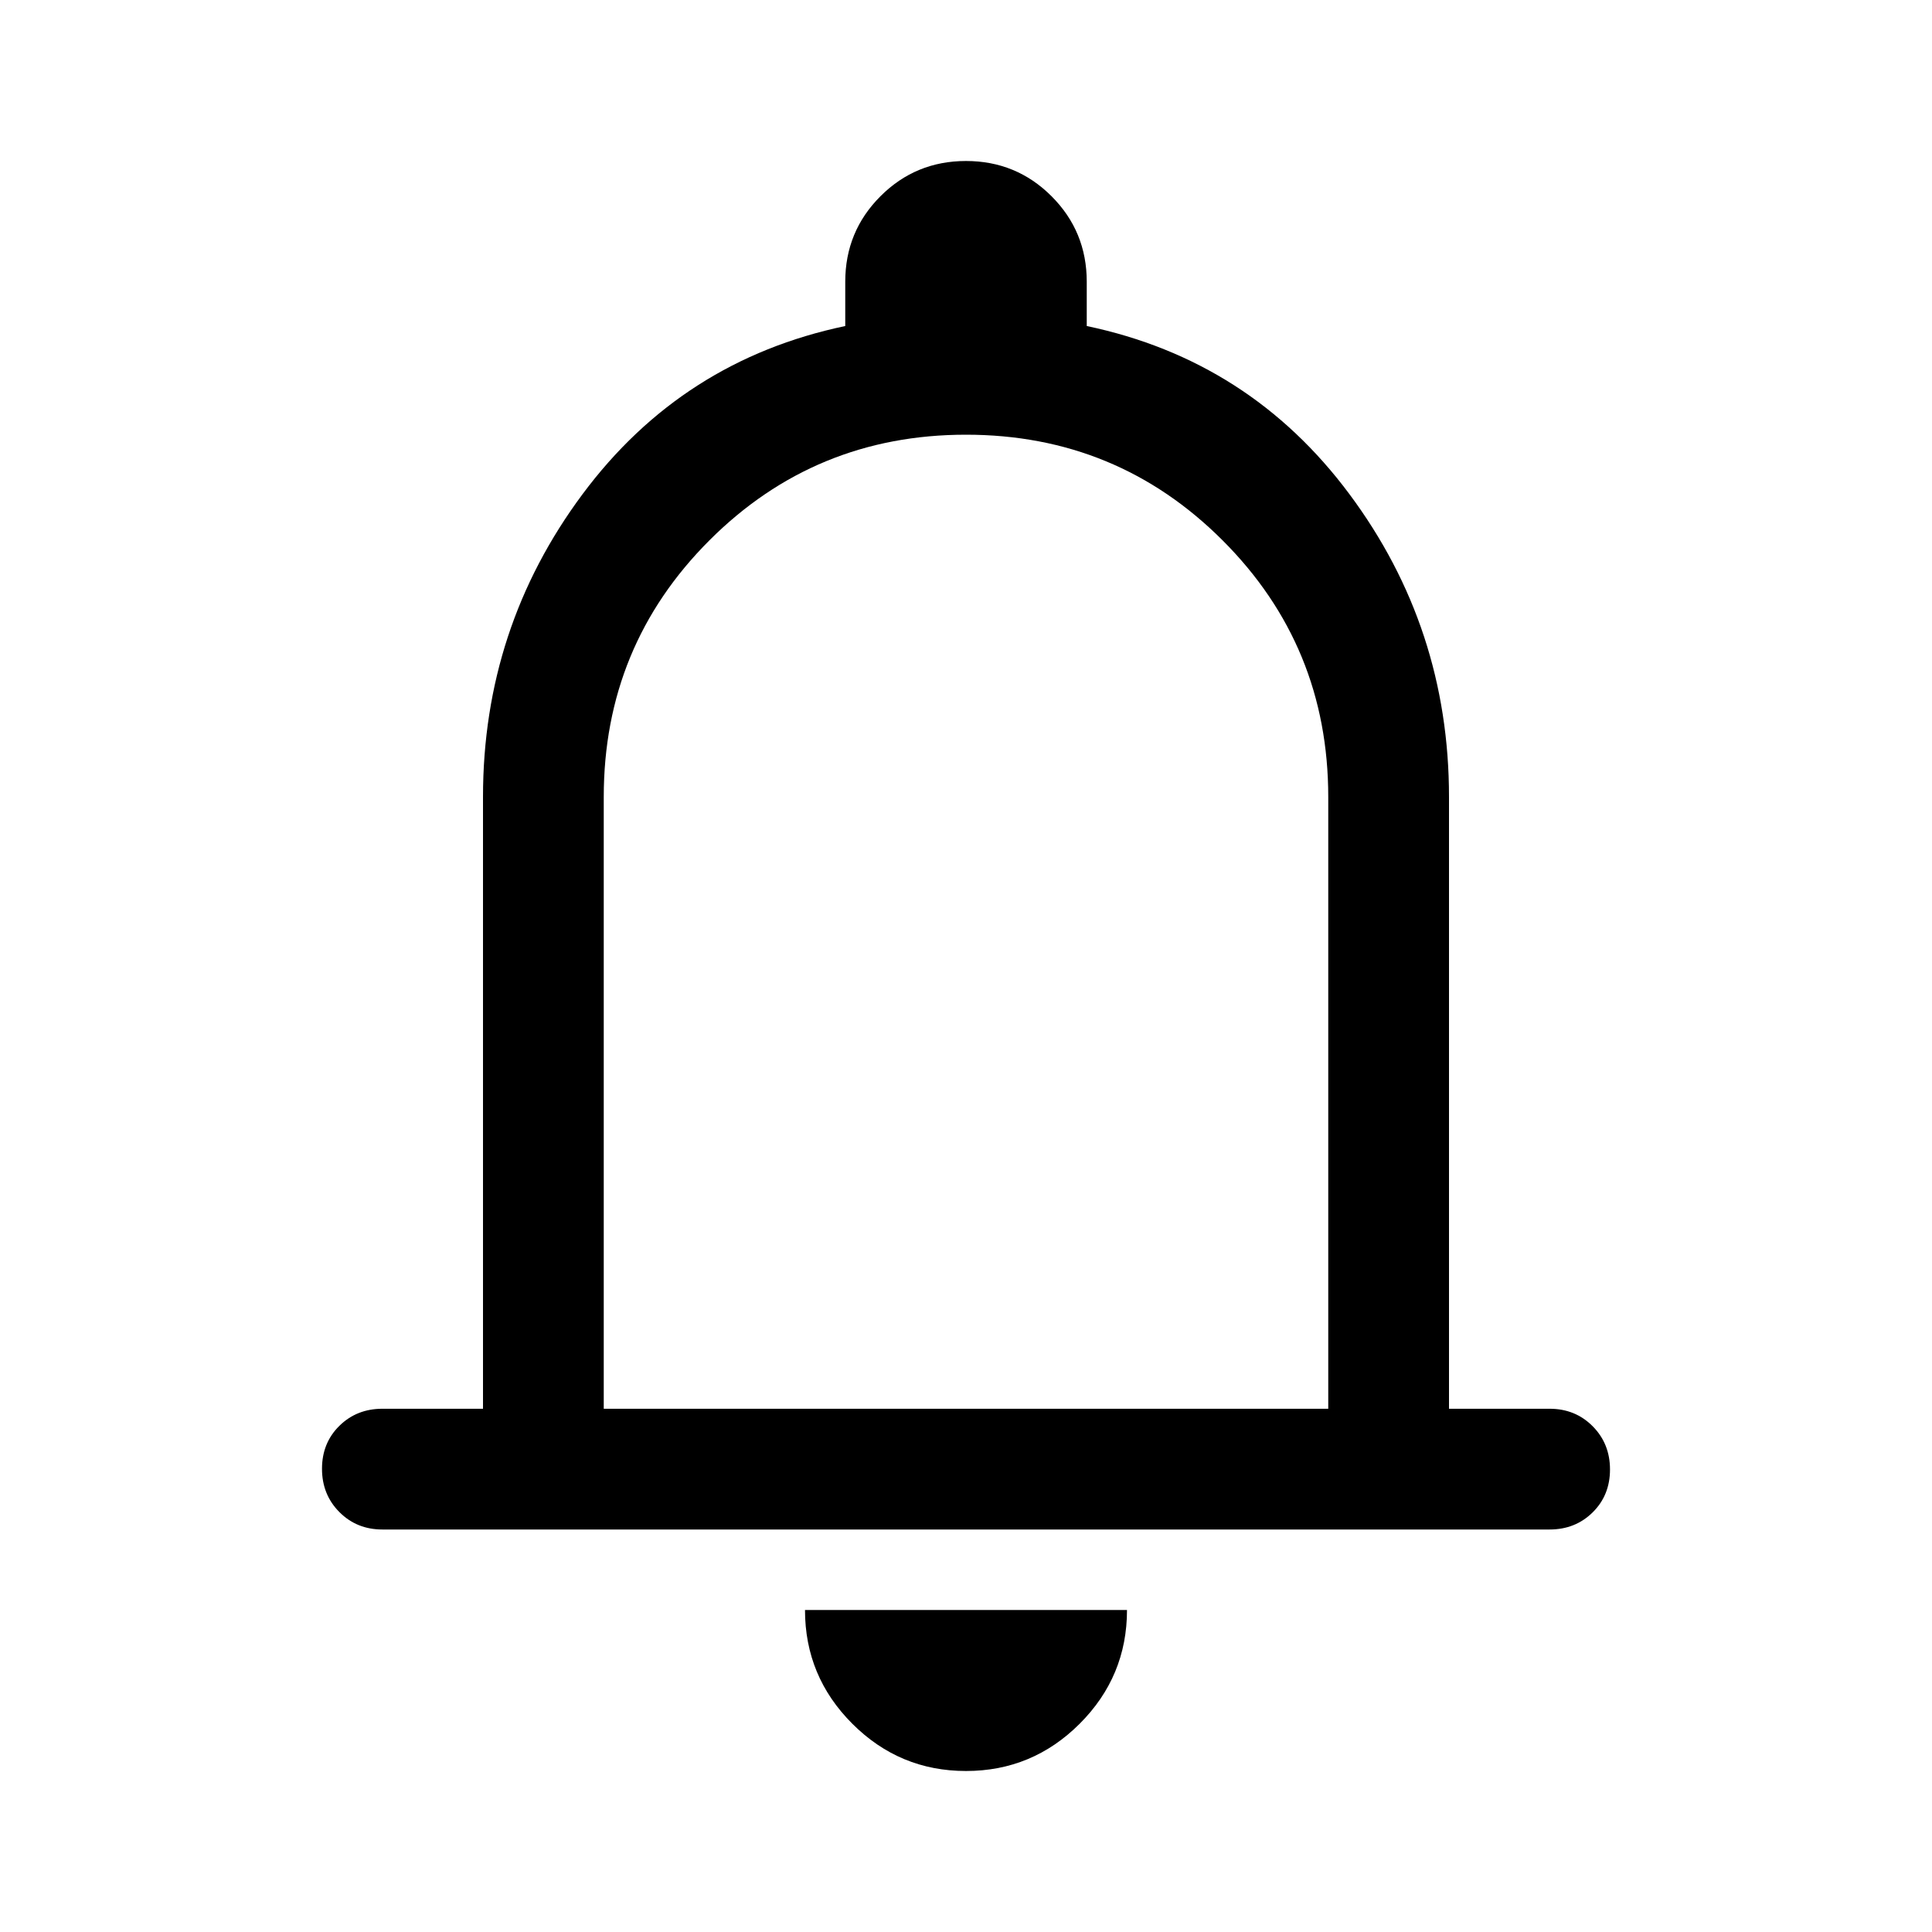
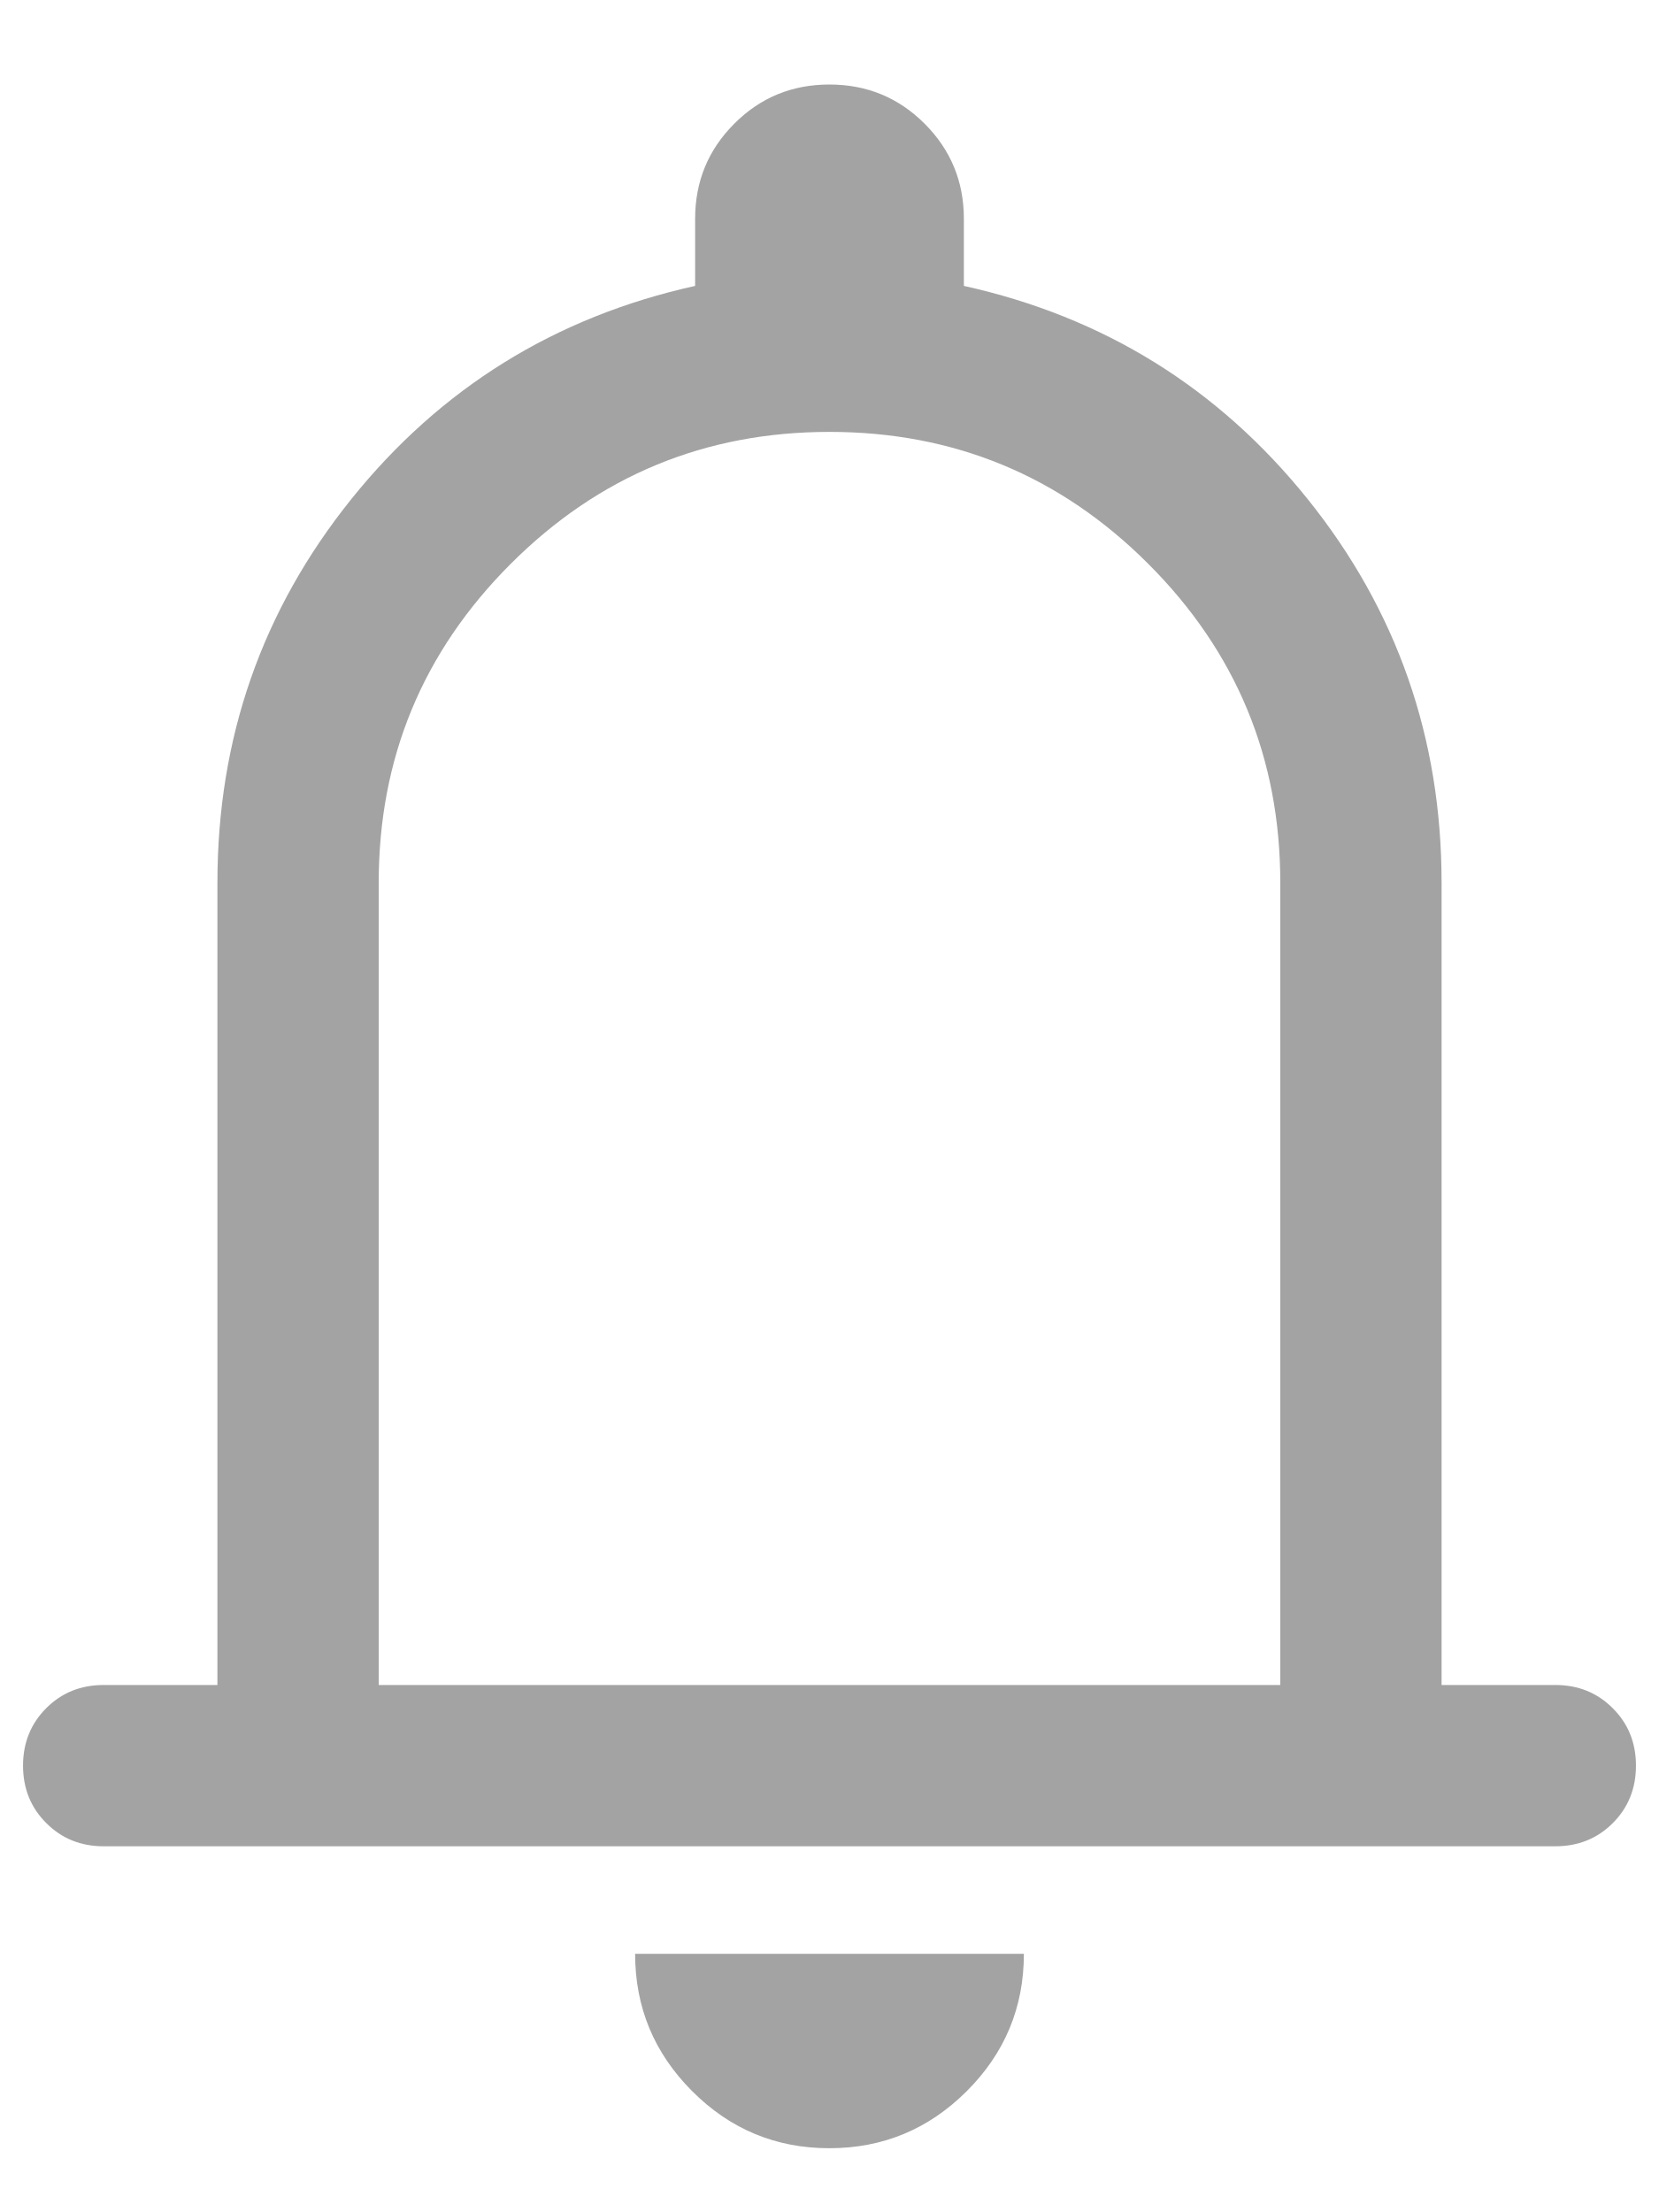
- <svg xmlns="http://www.w3.org/2000/svg" height="48" viewBox="0 -960 960 960" width="48">
-   <path d="M190-200q-12.75 0-21.375-8.675-8.625-8.676-8.625-21.5 0-12.825 8.625-21.325T190-260h50v-304q0-84 49.5-150.5T420-798v-22q0-25 17.5-42.5T480-880q25 0 42.5 17.5T540-820v22q81 17 130.5 83.5T720-564v304h50q12.75 0 21.375 8.675 8.625 8.676 8.625 21.5 0 12.825-8.625 21.325T770-200H190Zm290-302Zm0 422q-33 0-56.5-23.5T400-160h160q0 33-23.5 56.5T480-80ZM300-260h360v-304q0-75-52.5-127.5T480-744q-75 0-127.5 52.5T300-564v304Z" />
+ <svg xmlns="http://www.w3.org/2000/svg" width="18" height="24" viewBox="0 0 18 24" fill="none">
+   <path d="M1.125 20.032C0.877 20.032 0.669 19.948 0.502 19.78C0.334 19.613 0.25 19.405 0.25 19.157C0.25 18.909 0.334 18.701 0.502 18.533C0.669 18.366 0.877 18.282 1.125 18.282H2.359V9.577C2.359 8.008 2.843 6.621 3.812 5.415C4.78 4.21 6.024 3.438 7.542 3.102V2.375C7.542 1.97 7.683 1.626 7.967 1.342C8.25 1.058 8.594 0.917 8.999 0.917C9.403 0.917 9.748 1.058 10.032 1.342C10.316 1.626 10.458 1.97 10.458 2.375V3.102C11.976 3.438 13.22 4.21 14.188 5.415C15.157 6.621 15.641 8.008 15.641 9.577V18.282H16.875C17.123 18.282 17.331 18.366 17.498 18.534C17.666 18.701 17.75 18.909 17.75 19.157C17.75 19.405 17.666 19.613 17.498 19.781C17.331 19.948 17.123 20.032 16.875 20.032H1.125ZM8.998 23.308C8.417 23.308 7.921 23.101 7.509 22.688C7.097 22.275 6.891 21.779 6.891 21.199H11.109C11.109 21.78 10.902 22.277 10.489 22.689C10.075 23.102 9.579 23.308 8.998 23.308ZM4.109 18.282H13.891V9.577C13.891 8.226 13.414 7.073 12.459 6.118C11.504 5.163 10.351 4.686 9 4.686C7.649 4.686 6.496 5.163 5.541 6.118C4.586 7.073 4.109 8.226 4.109 9.577V18.282Z" fill="#A3A3A3" />
</svg>
